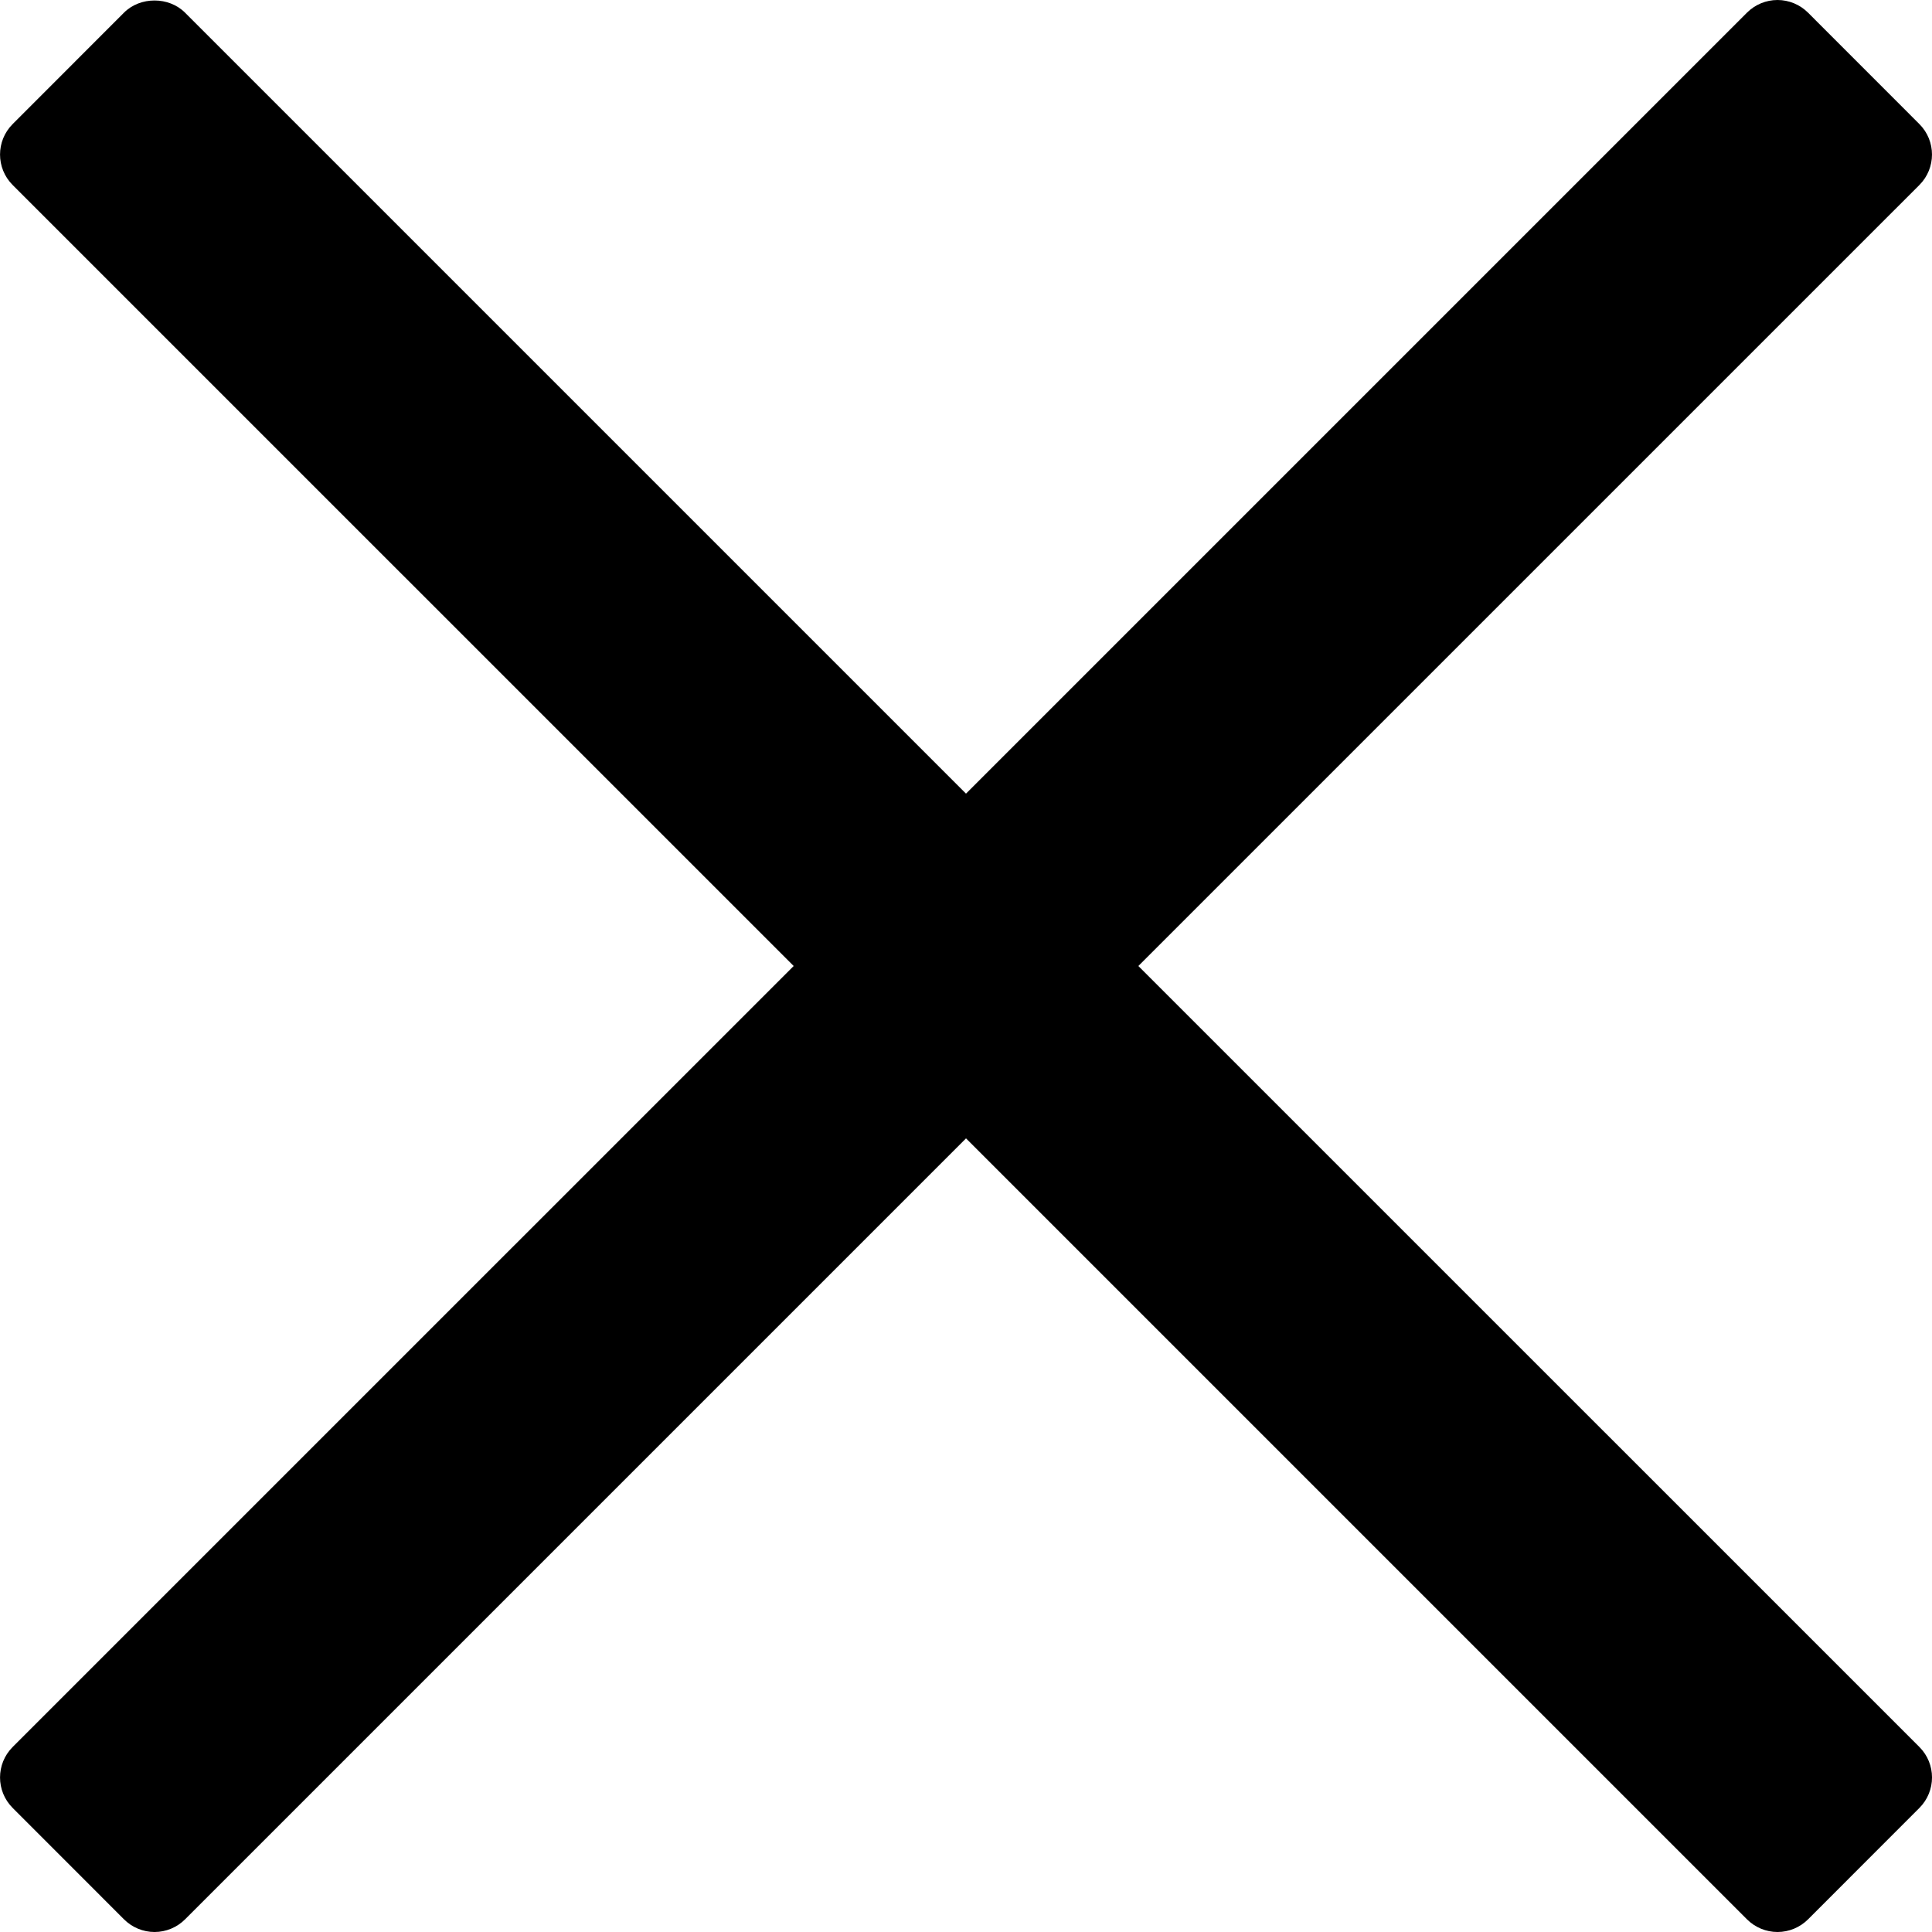
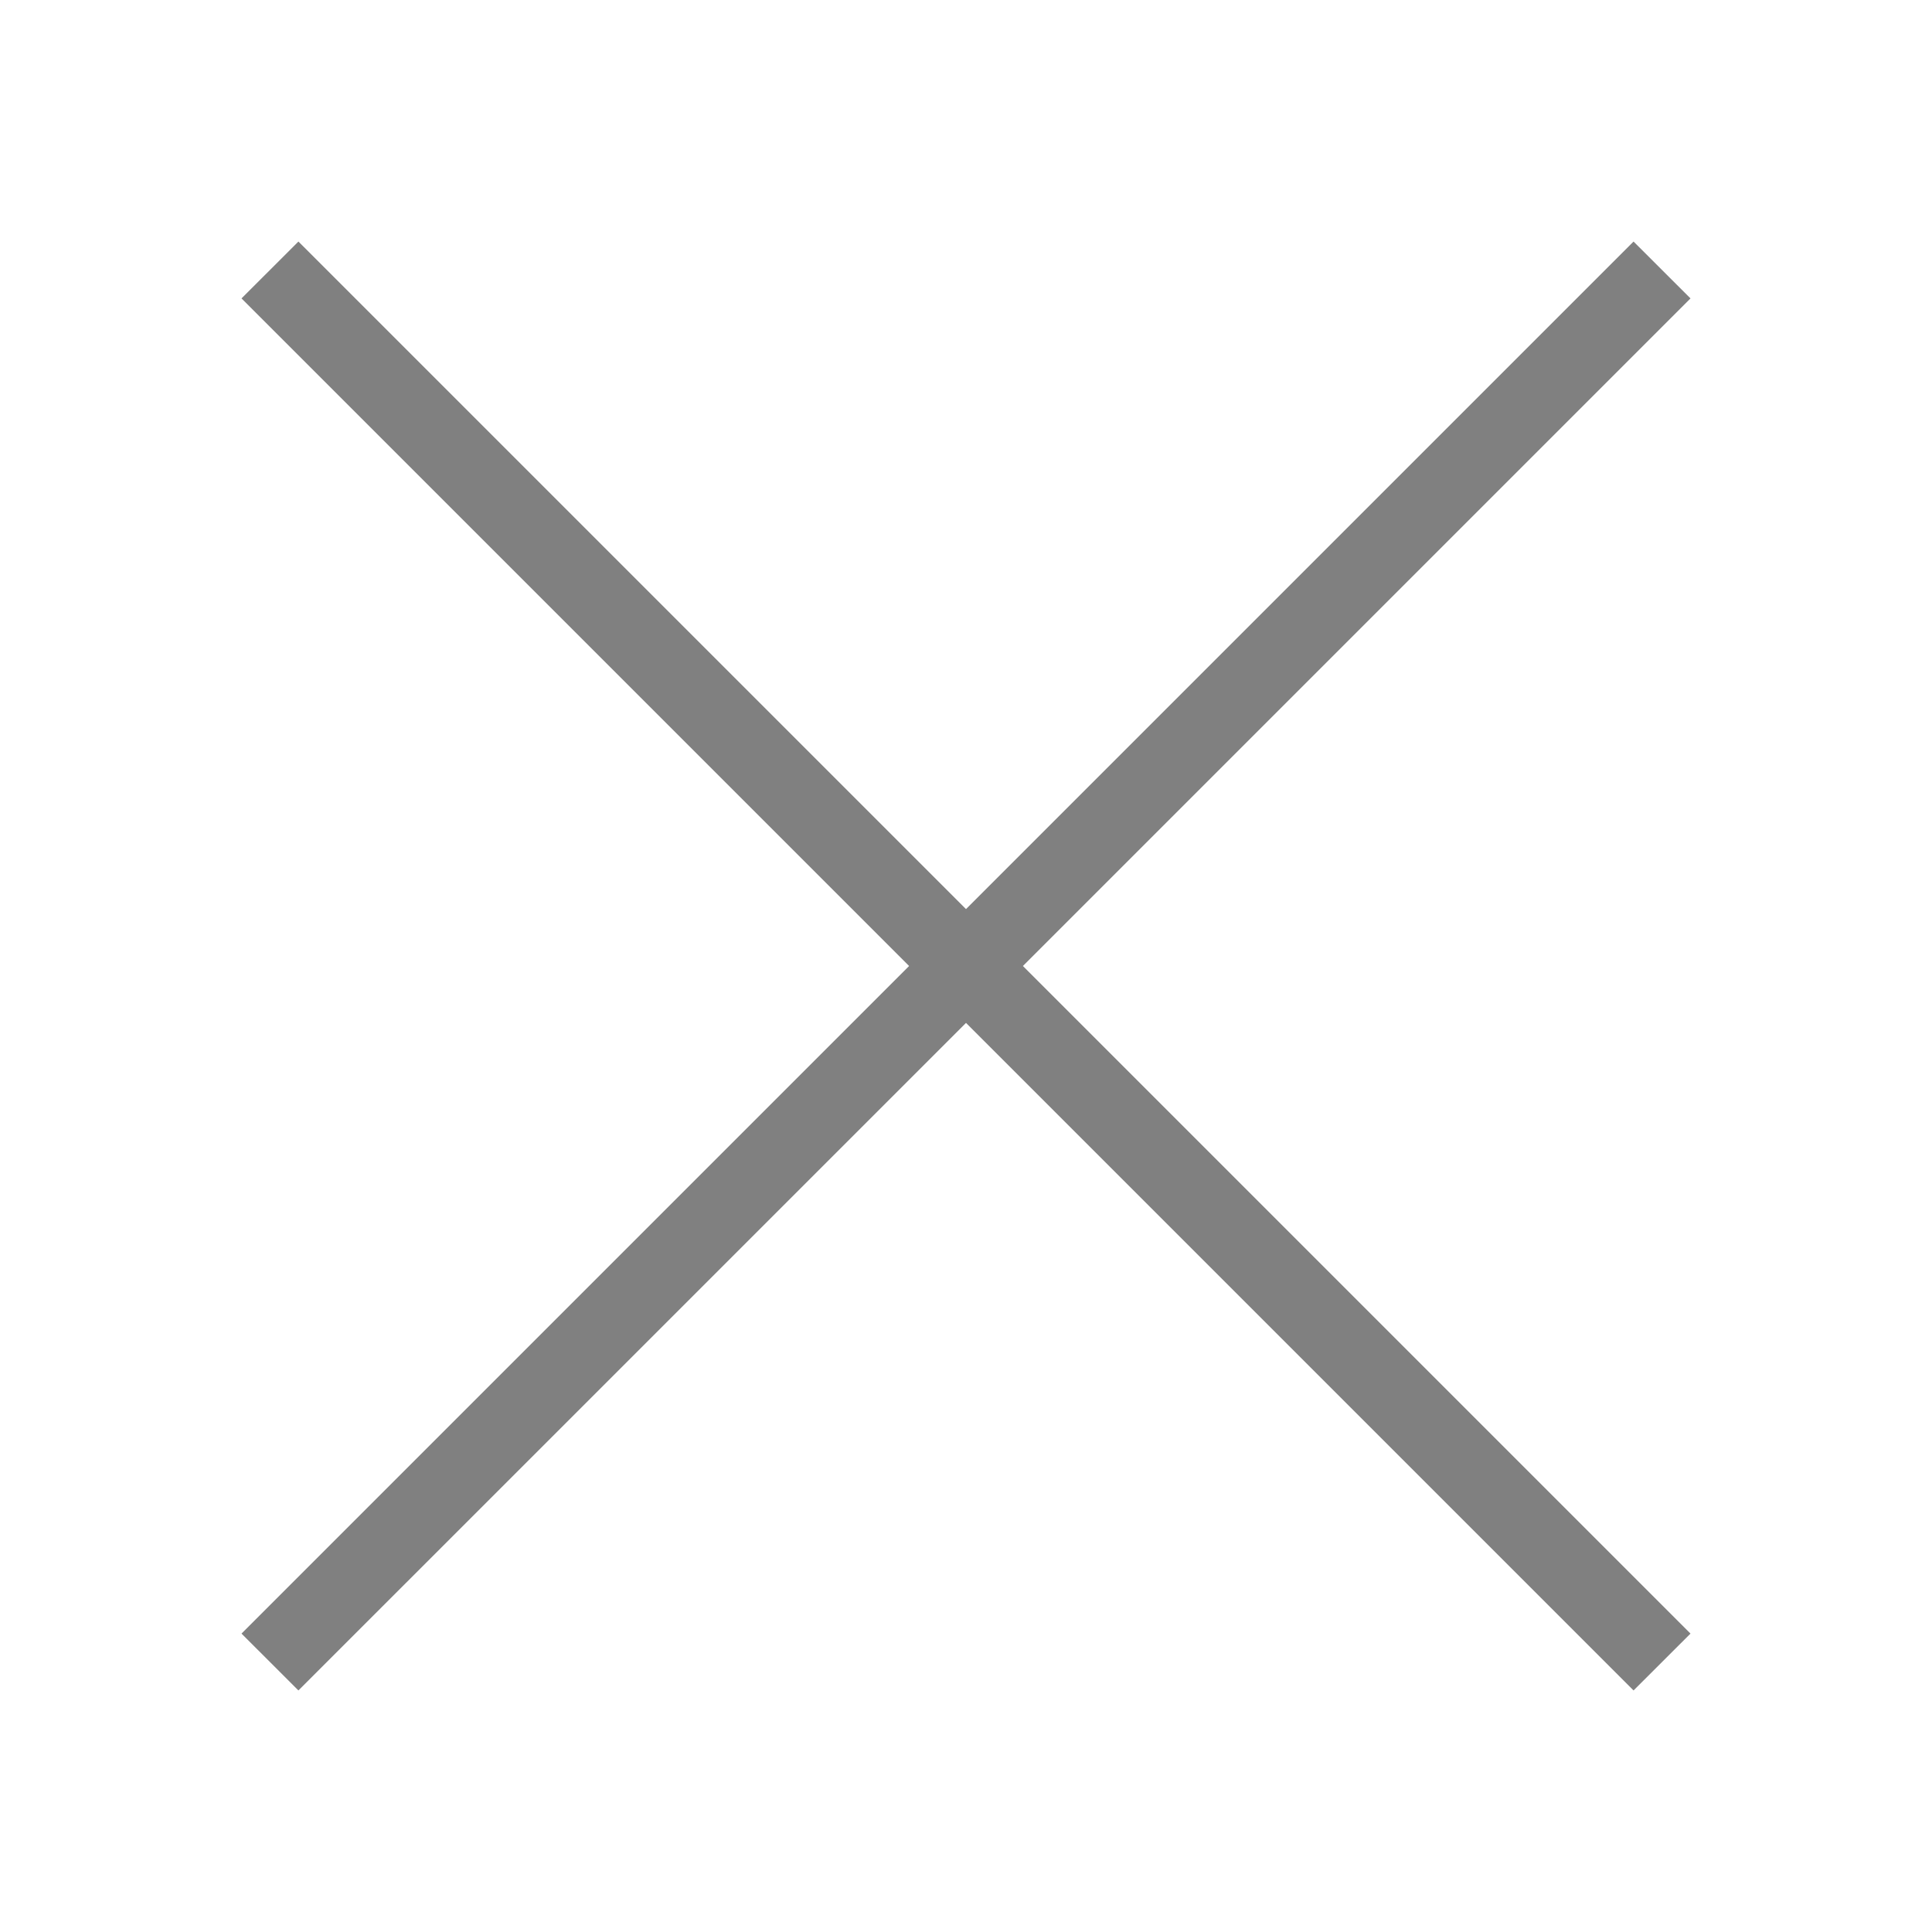
- <svg xmlns="http://www.w3.org/2000/svg" version="1.1" id="Capa_1" x="0px" y="0px" width="94.926px" height="94.926px" viewBox="0 0 94.926 94.926" style="enable-background:new 0 0 94.926 94.926;" xml:space="preserve">
-   <g>
-     <path d="M55.931,47.463L94.306,9.09c0.826-0.827,0.826-2.167,0-2.994L88.833,0.62C88.436,0.224,87.896,0,87.335,0   c-0.562,0-1.101,0.224-1.498,0.62L47.463,38.994L9.089,0.62c-0.795-0.795-2.202-0.794-2.995,0L0.622,6.096   c-0.827,0.827-0.827,2.167,0,2.994l38.374,38.373L0.622,85.836c-0.827,0.827-0.827,2.167,0,2.994l5.473,5.476   c0.397,0.396,0.936,0.62,1.498,0.62s1.1-0.224,1.497-0.62l38.374-38.374l38.374,38.374c0.397,0.396,0.937,0.62,1.498,0.62   s1.101-0.224,1.498-0.62l5.473-5.476c0.826-0.827,0.826-2.167,0-2.994L55.931,47.463z" />
+ <svg xmlns="http://www.w3.org/2000/svg" width="96" height="96" id="svg4874" version="1.1" viewBox="0 0 96 96">
+   <defs id="defs4876" />
+   <g id="layer1" transform="translate(67.85715,-78.50504)">
+     <g transform="matrix(0,-1,-1,0,373.5051,516.505)" id="g4845" style="display:inline">
+       <g transform="matrix(-0.9996045,0,0,1,575.943,-611)" id="g4778">
+         <g transform="matrix(-1,0,0,1,576,611)" id="g4780" style="display:inline">
+           <rect style="color:#000000;display:inline;overflow:visible;visibility:visible;fill:none;stroke:none;stroke-width:4;marker:none;enable-background:accumulate" id="rect4782" width="96.038" height="96" x="-438.002" y="345.362" transform="scale(-1,1)" />
+           <path style="color:#000000;font-style:normal;font-variant:normal;font-weight:normal;font-stretch:normal;font-size:medium;line-height:normal;font-family:sans-serif;font-variant-ligatures:none;font-variant-position:normal;font-variant-caps:normal;font-variant-numeric:normal;font-variant-alternates:normal;font-feature-settings:normal;text-indent:0;text-align:start;text-decoration:none;text-decoration-line:none;text-decoration-style:solid;text-decoration-color:#000000;letter-spacing:normal;word-spacing:normal;text-transform:none;writing-mode:lr-tb;direction:ltr;baseline-shift:baseline;text-anchor:start;white-space:normal;shape-padding:0;clip-rule:nonzero;display:inline;overflow:visible;visibility:visible;opacity:1;isolation:auto;mix-blend-mode:normal;color-interpolation:sRGB;color-interpolation-filters:linearRGB;solid-color:#000000;solid-opacity:1;fill:#808080;fill-opacity:1;fill-rule:nonzero;stroke:none;stroke-width:4;stroke-linecap:butt;stroke-linejoin:miter;stroke-miterlimit:4;stroke-dasharray:none;stroke-dashoffset:0;stroke-opacity:1;marker:none;color-rendering:auto;image-rendering:auto;shape-rendering:auto;text-rendering:auto;enable-background:accumulate" d="M 14.828 12.002 L 12 14.828 L 45.172 48 L 12 81.172 L 14.828 83.998 L 48 50.828 L 81.17 83.998 L 84 81.172 L 50.828 48 L 84 14.828 L 81.17 12.002 L 48 45.172 L 14.828 12.002 z " transform="matrix(0,-1,-1.000396,0,438.0025,441.3622)" id="path4159" />
+         </g>
+       </g>
+     </g>
  </g>
</svg>
